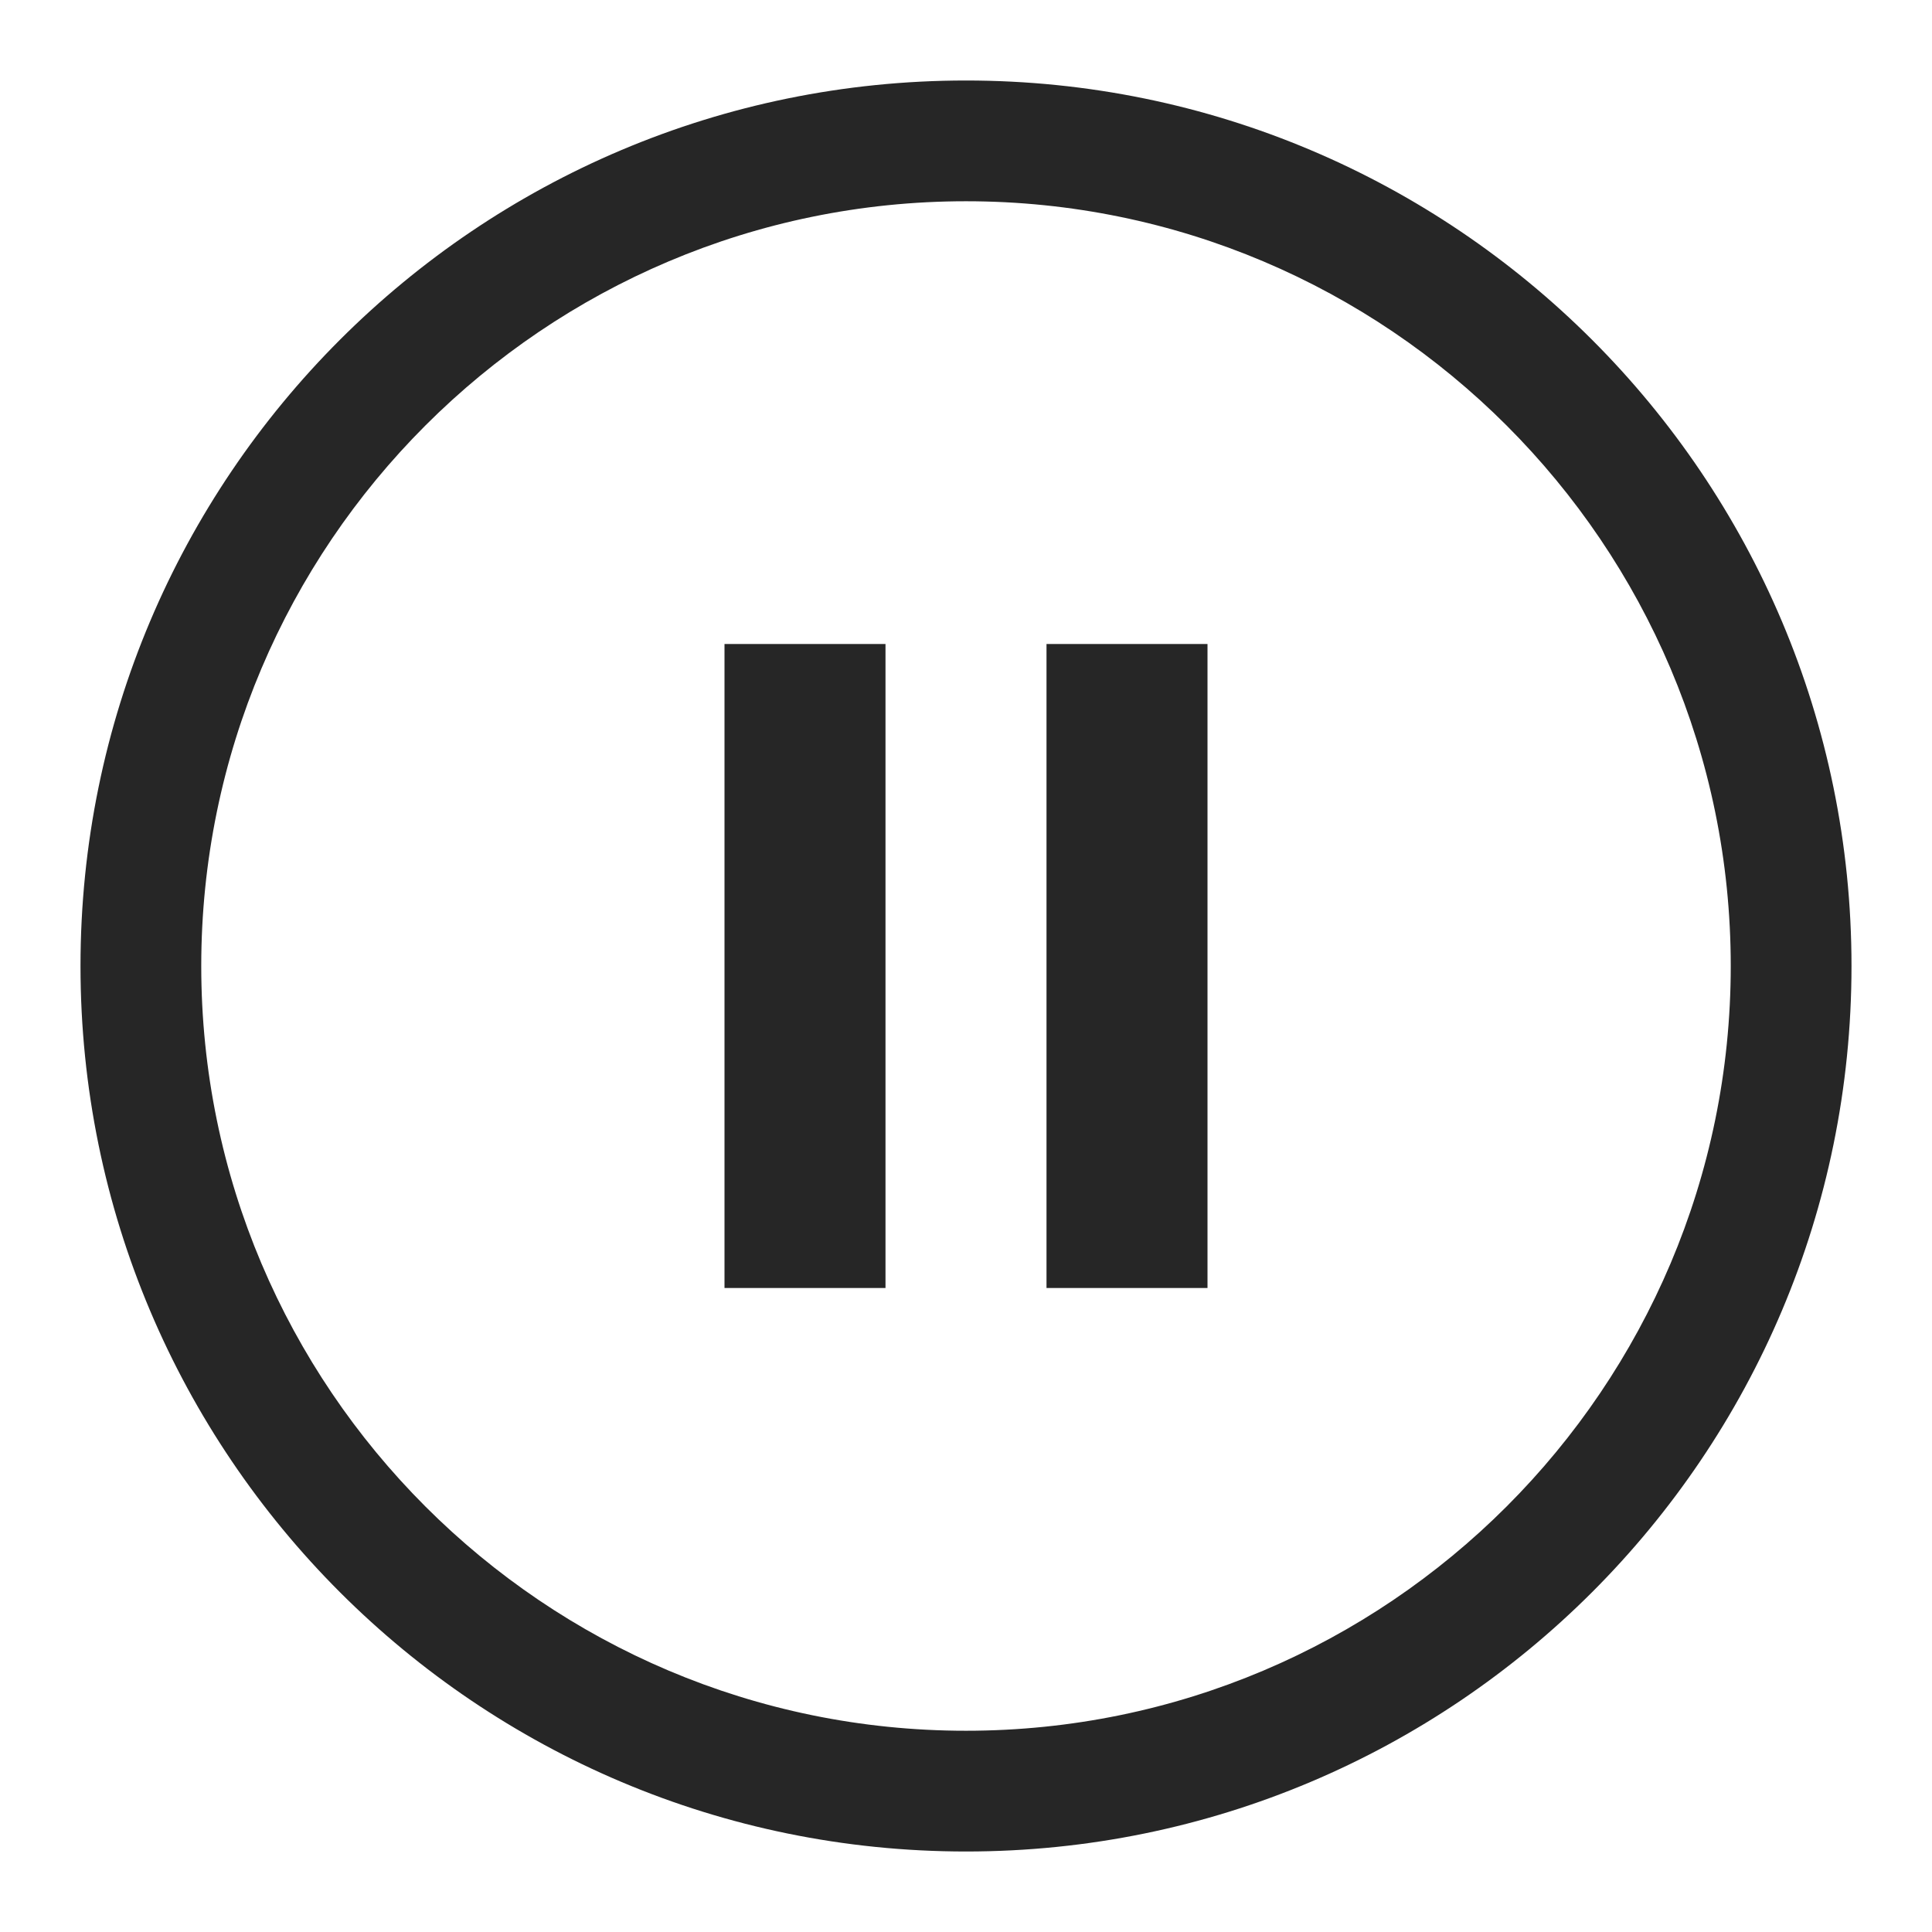
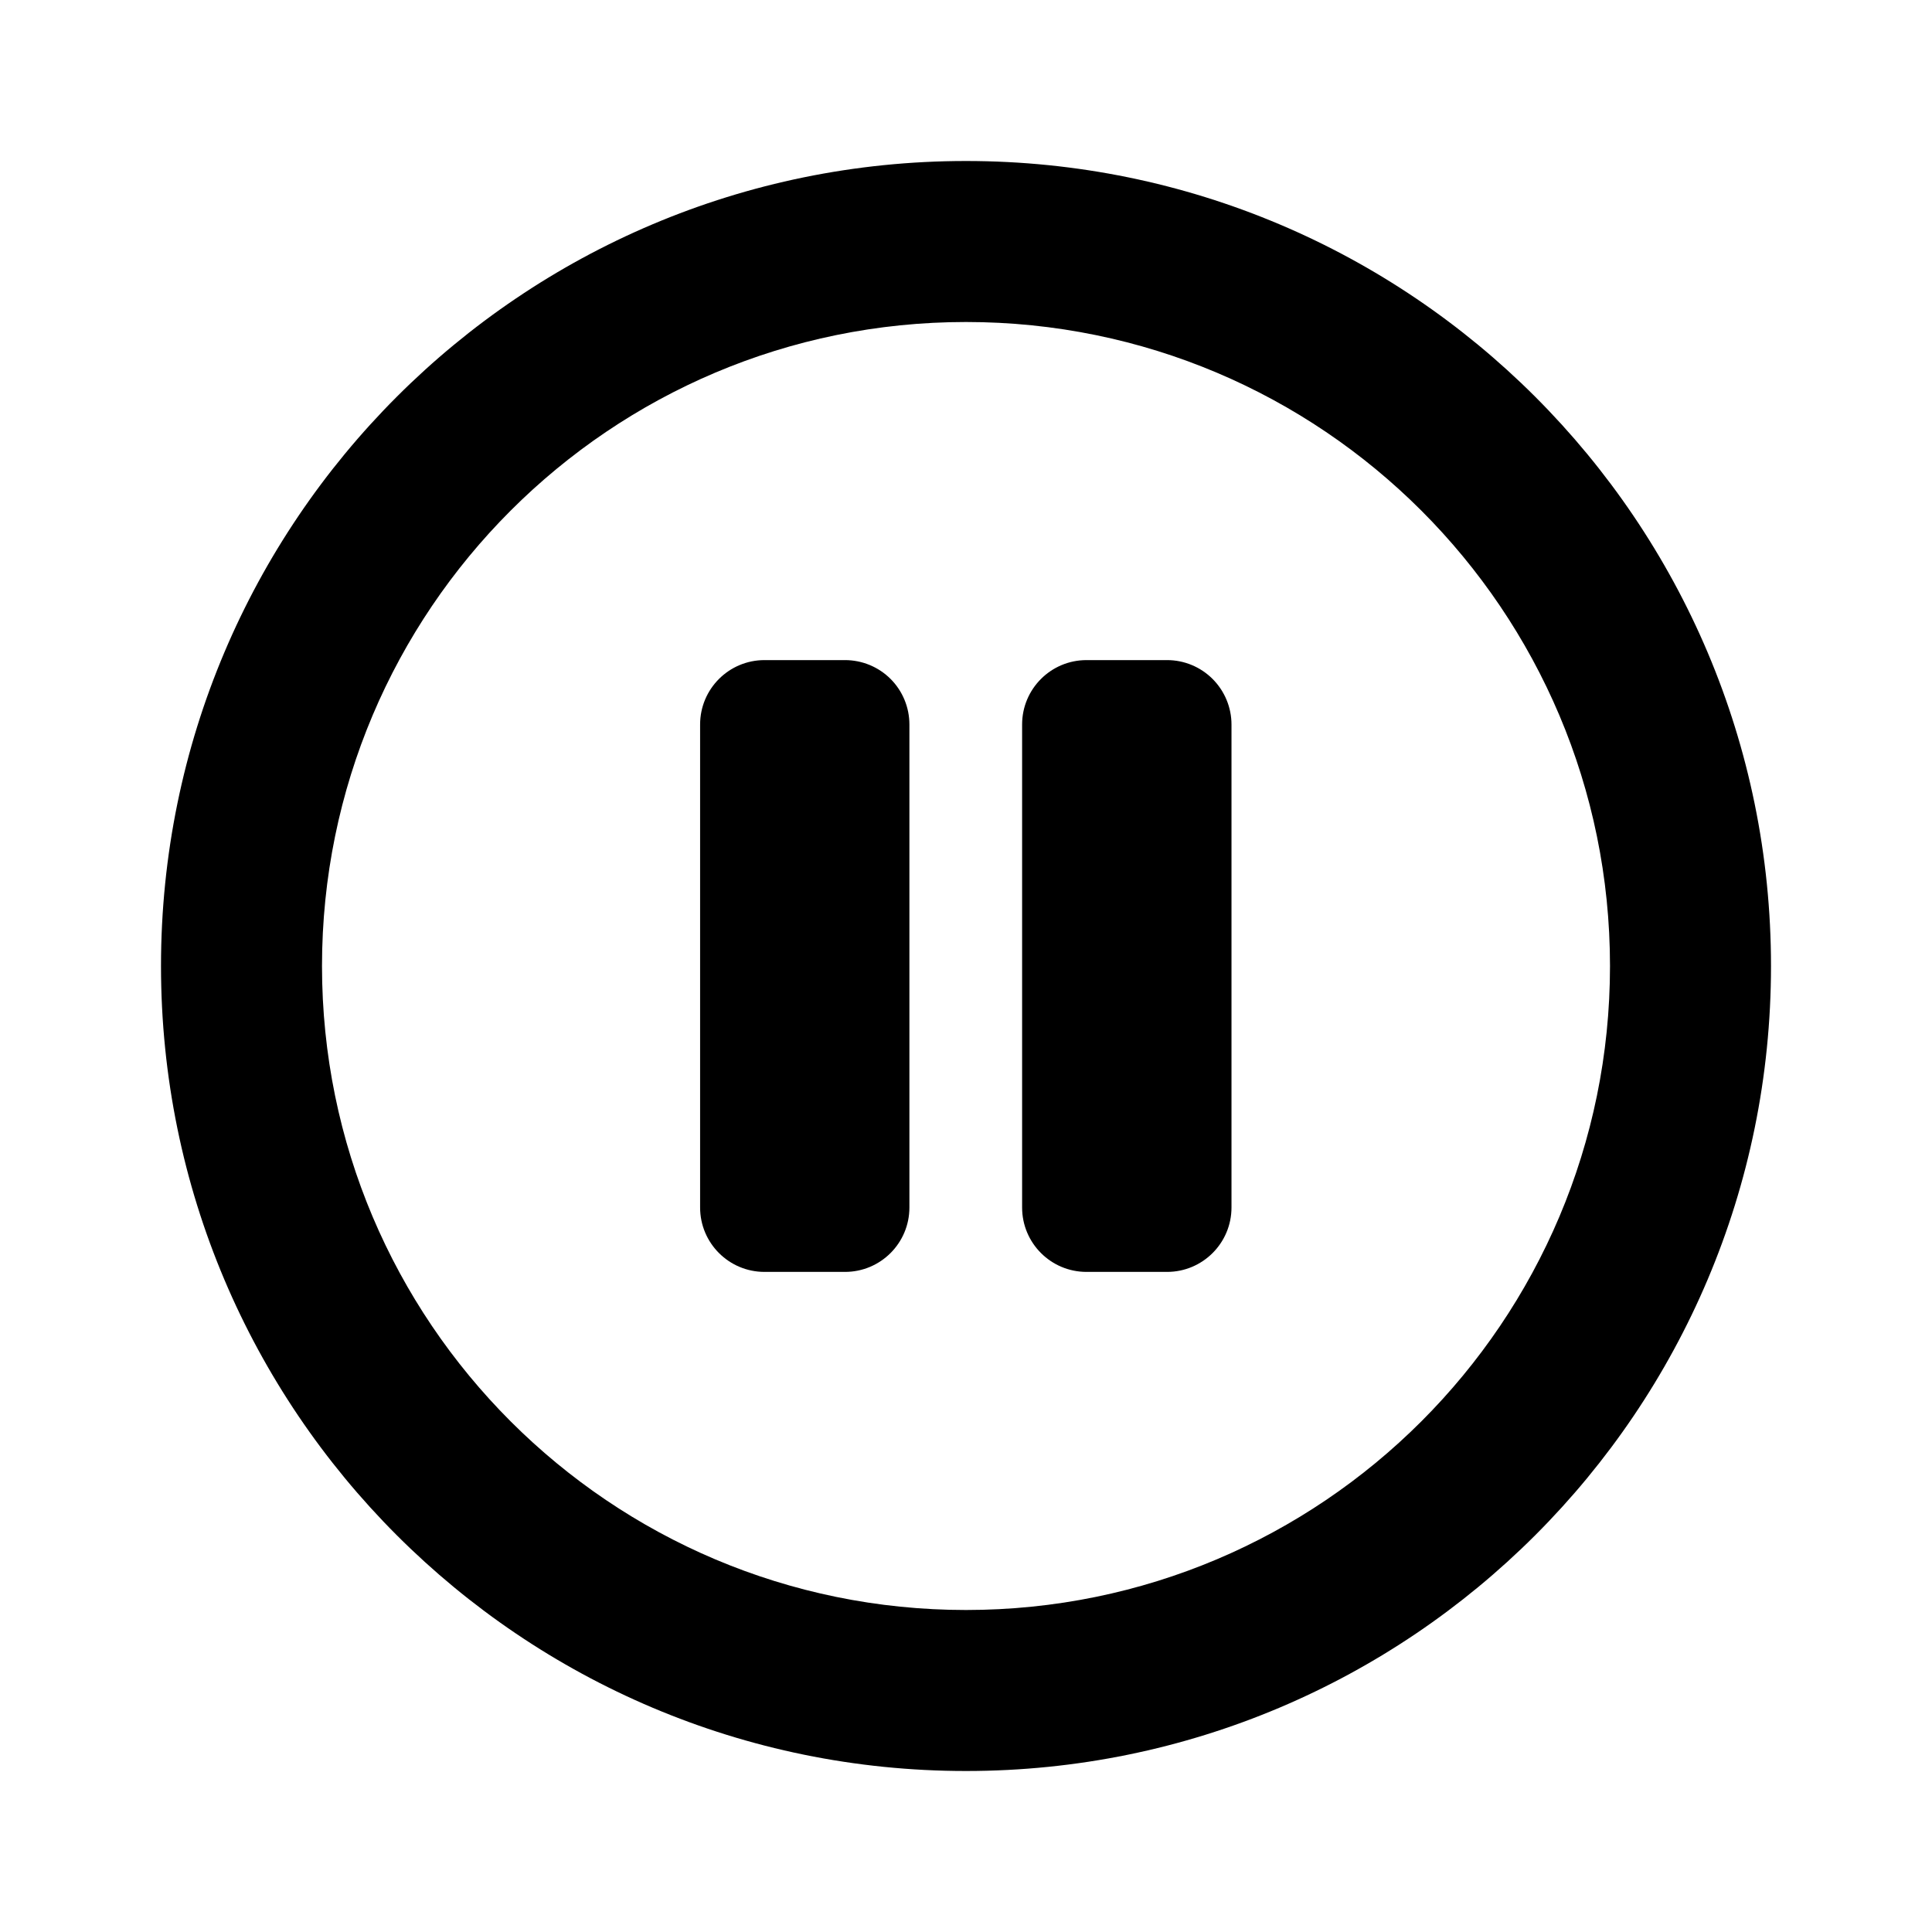
- <svg xmlns="http://www.w3.org/2000/svg" width="24px" height="24px" viewBox="0 0 24 24" version="1.1">
-   <g id="icon/action/pause/default" stroke="none" stroke-width="1" fill="none" fill-rule="evenodd">
-     <path d="M12,1 C18.075,1 23,5.925 23,12 C23,18.075 18.075,23 12,23 C5.925,23 1,18.075 1,12 C1,5.925 5.925,1 12,1 Z M12,2.5 C6.76,2.5 2.5,6.76 2.5,12 C2.5,17.24 6.76,21.5 12,21.5 C17.24,21.5 21.5,17.24 21.5,12 C21.5,6.76 17.24,2.5 12,2.5 Z M11,8 L11,16 L9,16 L9,8 L11,8 Z M15,8 L15,16 L13,16 L13,8 L15,8 Z" id="Combined-Shape" fill="#262626" />
-   </g>
+ <svg xmlns="http://www.w3.org/2000/svg" width="24" height="24" viewBox="0 0 24 24" fill="none">
+   <path d="M8.697 15C8.697 15.442 9.055 15.8 9.497 15.8H10.497C10.939 15.8 11.297 15.442 11.297 15V9C11.297 8.788 11.213 8.584 11.063 8.434C10.913 8.284 10.709 8.2 10.497 8.2H9.497C9.055 8.2 8.697 8.558 8.697 9V15Z" fill="black" />
+   <path d="M12.697 15C12.697 15.442 13.055 15.8 13.497 15.8H14.498C14.939 15.8 15.298 15.442 15.298 15V9C15.298 8.788 15.213 8.584 15.063 8.434C14.913 8.284 14.71 8.2 14.498 8.2H13.497C13.055 8.2 12.697 8.558 12.697 9V15Z" fill="black" />
+   <path d="M2 12C2 6.477 6.477 2 12 2C17.523 2 22 6.477 22 12C22 17.523 17.523 22 12 22C6.477 22 2 17.523 2 12ZM12 4C7.582 4 4 7.582 4 12C4 16.418 7.582 20 12 20C16.418 20 20 16.418 20 12C20 7.582 16.418 4 12 4Z" fill-rule="evenodd" clip-rule="evenodd" fill="black" />
</svg>
